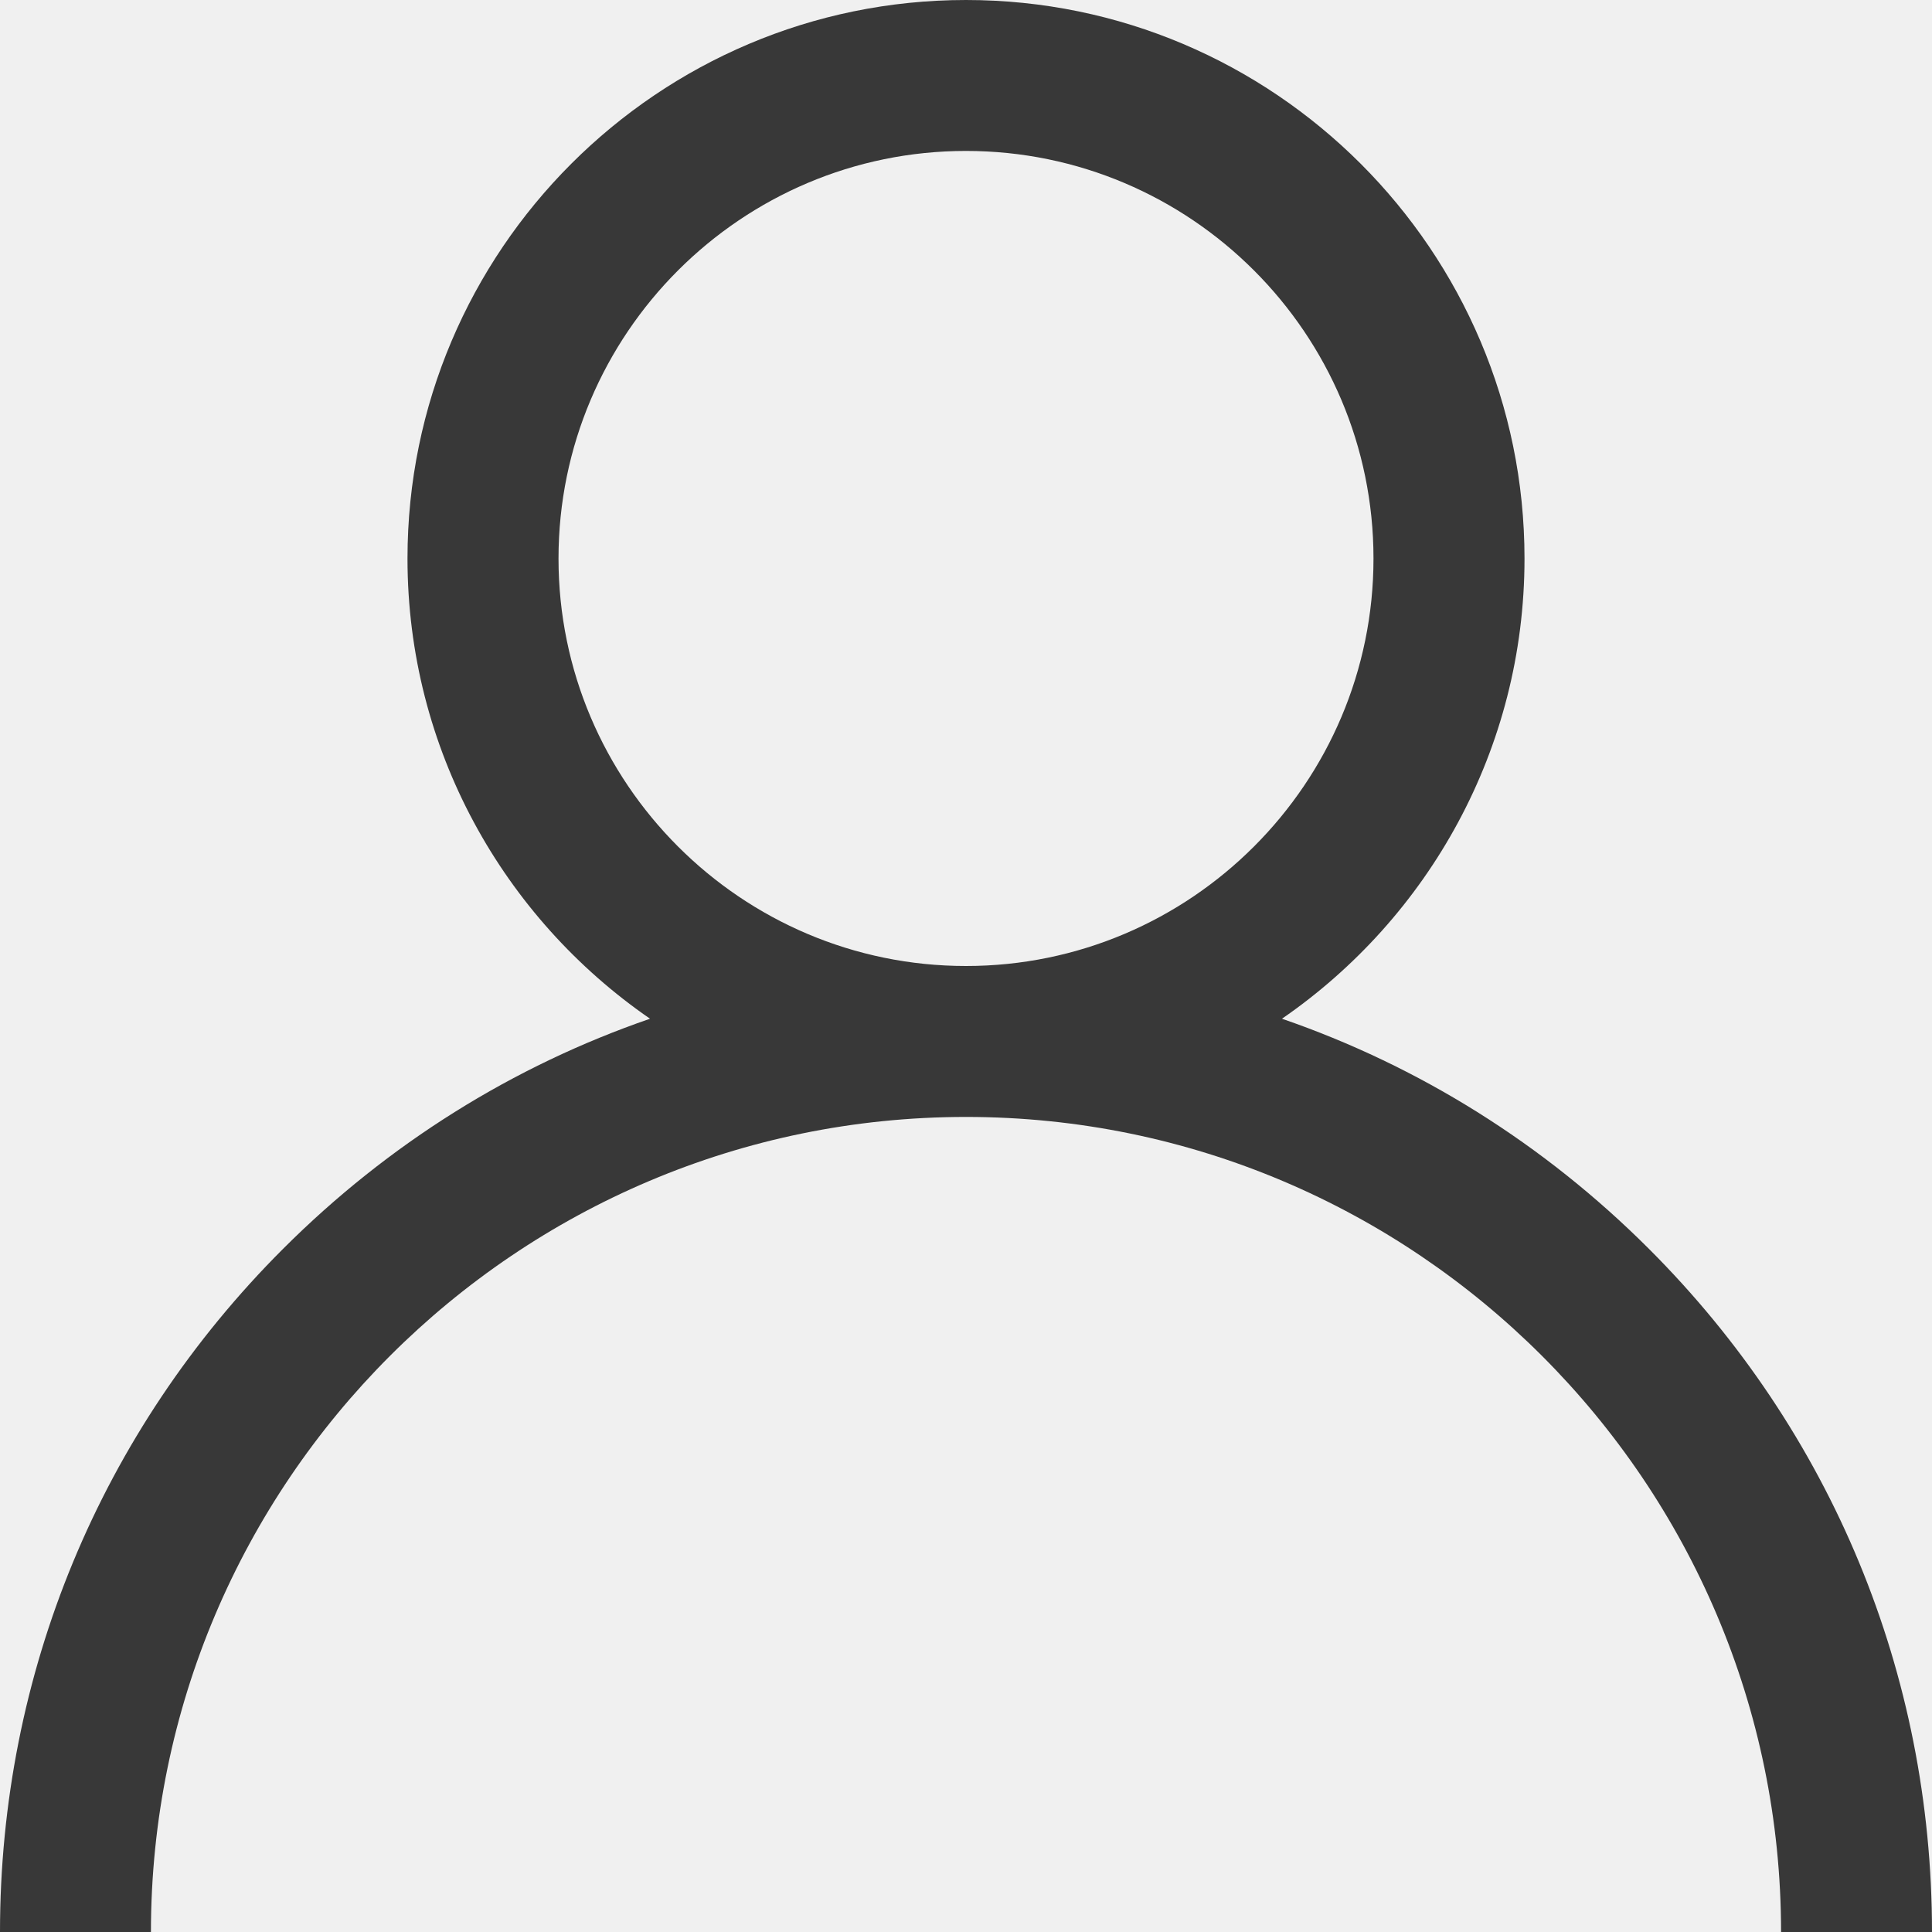
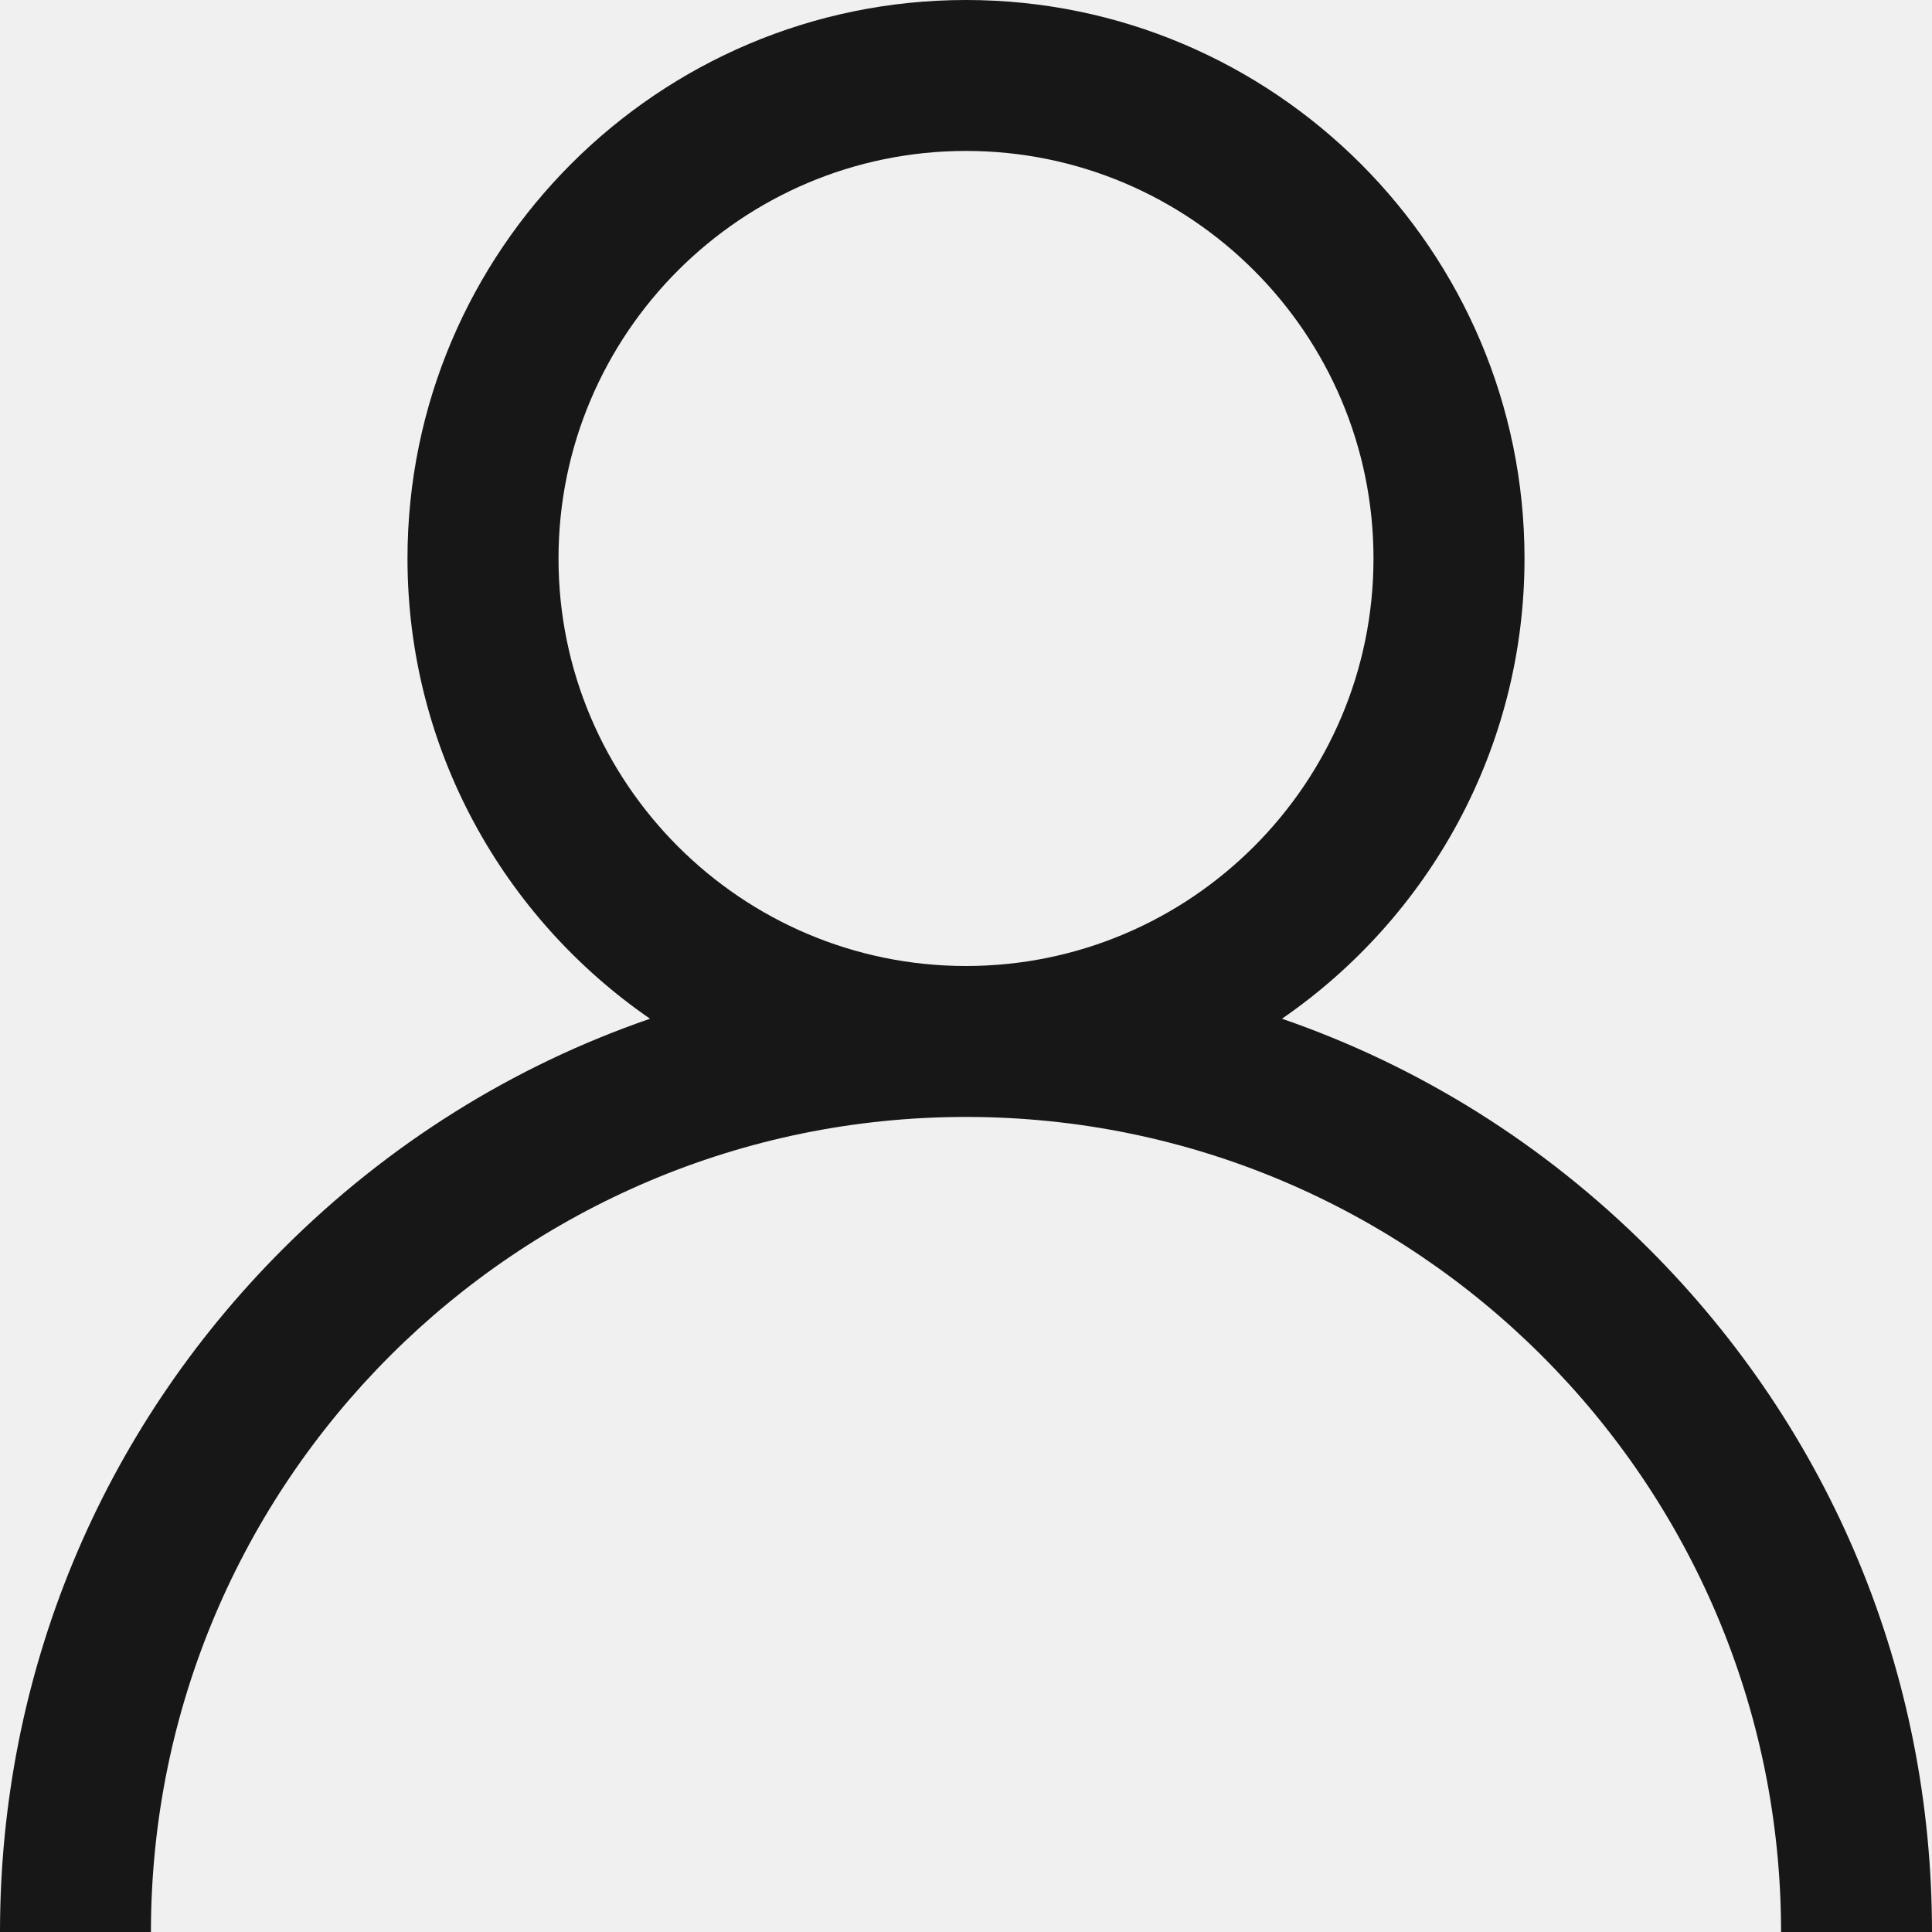
<svg xmlns="http://www.w3.org/2000/svg" width="24" height="24" viewBox="0 0 24 24" fill="none">
  <g clip-path="url(#clip0_1_81)">
-     <path d="M20.485 15.515C19.178 14.208 17.623 13.24 15.925 12.655C17.743 11.402 18.938 9.307 18.938 6.938C18.938 3.112 15.825 0 12 0C8.175 0 5.062 3.112 5.062 6.938C5.062 9.307 6.257 11.402 8.075 12.655C6.377 13.24 4.822 14.208 3.515 15.515C1.248 17.781 0 20.795 0 24H1.875C1.875 18.417 6.417 13.875 12 13.875C17.583 13.875 22.125 18.417 22.125 24H24C24 20.795 22.752 17.781 20.485 15.515ZM12 12C9.209 12 6.938 9.729 6.938 6.938C6.938 4.146 9.209 1.875 12 1.875C14.791 1.875 17.062 4.146 17.062 6.938C17.062 9.729 14.791 12 12 12Z" fill="#383838" />
+     <path d="M20.485 15.515C19.178 14.208 17.623 13.24 15.925 12.655C17.743 11.402 18.938 9.307 18.938 6.938C18.938 3.112 15.825 0 12 0C8.175 0 5.062 3.112 5.062 6.938C5.062 9.307 6.257 11.402 8.075 12.655C6.377 13.24 4.822 14.208 3.515 15.515C1.248 17.781 0 20.795 0 24H1.875C1.875 18.417 6.417 13.875 12 13.875C17.583 13.875 22.125 18.417 22.125 24H24C24 20.795 22.752 17.781 20.485 15.515ZM12 12C9.209 12 6.938 9.729 6.938 6.938C6.938 4.146 9.209 1.875 12 1.875C14.791 1.875 17.062 4.146 17.062 6.938C17.062 9.729 14.791 12 12 12Z" fill="#171717" />
  </g>
  <defs>
    <clipPath id="clip0_1_81">
      <rect width="24" height="24" fill="white" />
    </clipPath>
  </defs>
</svg>
